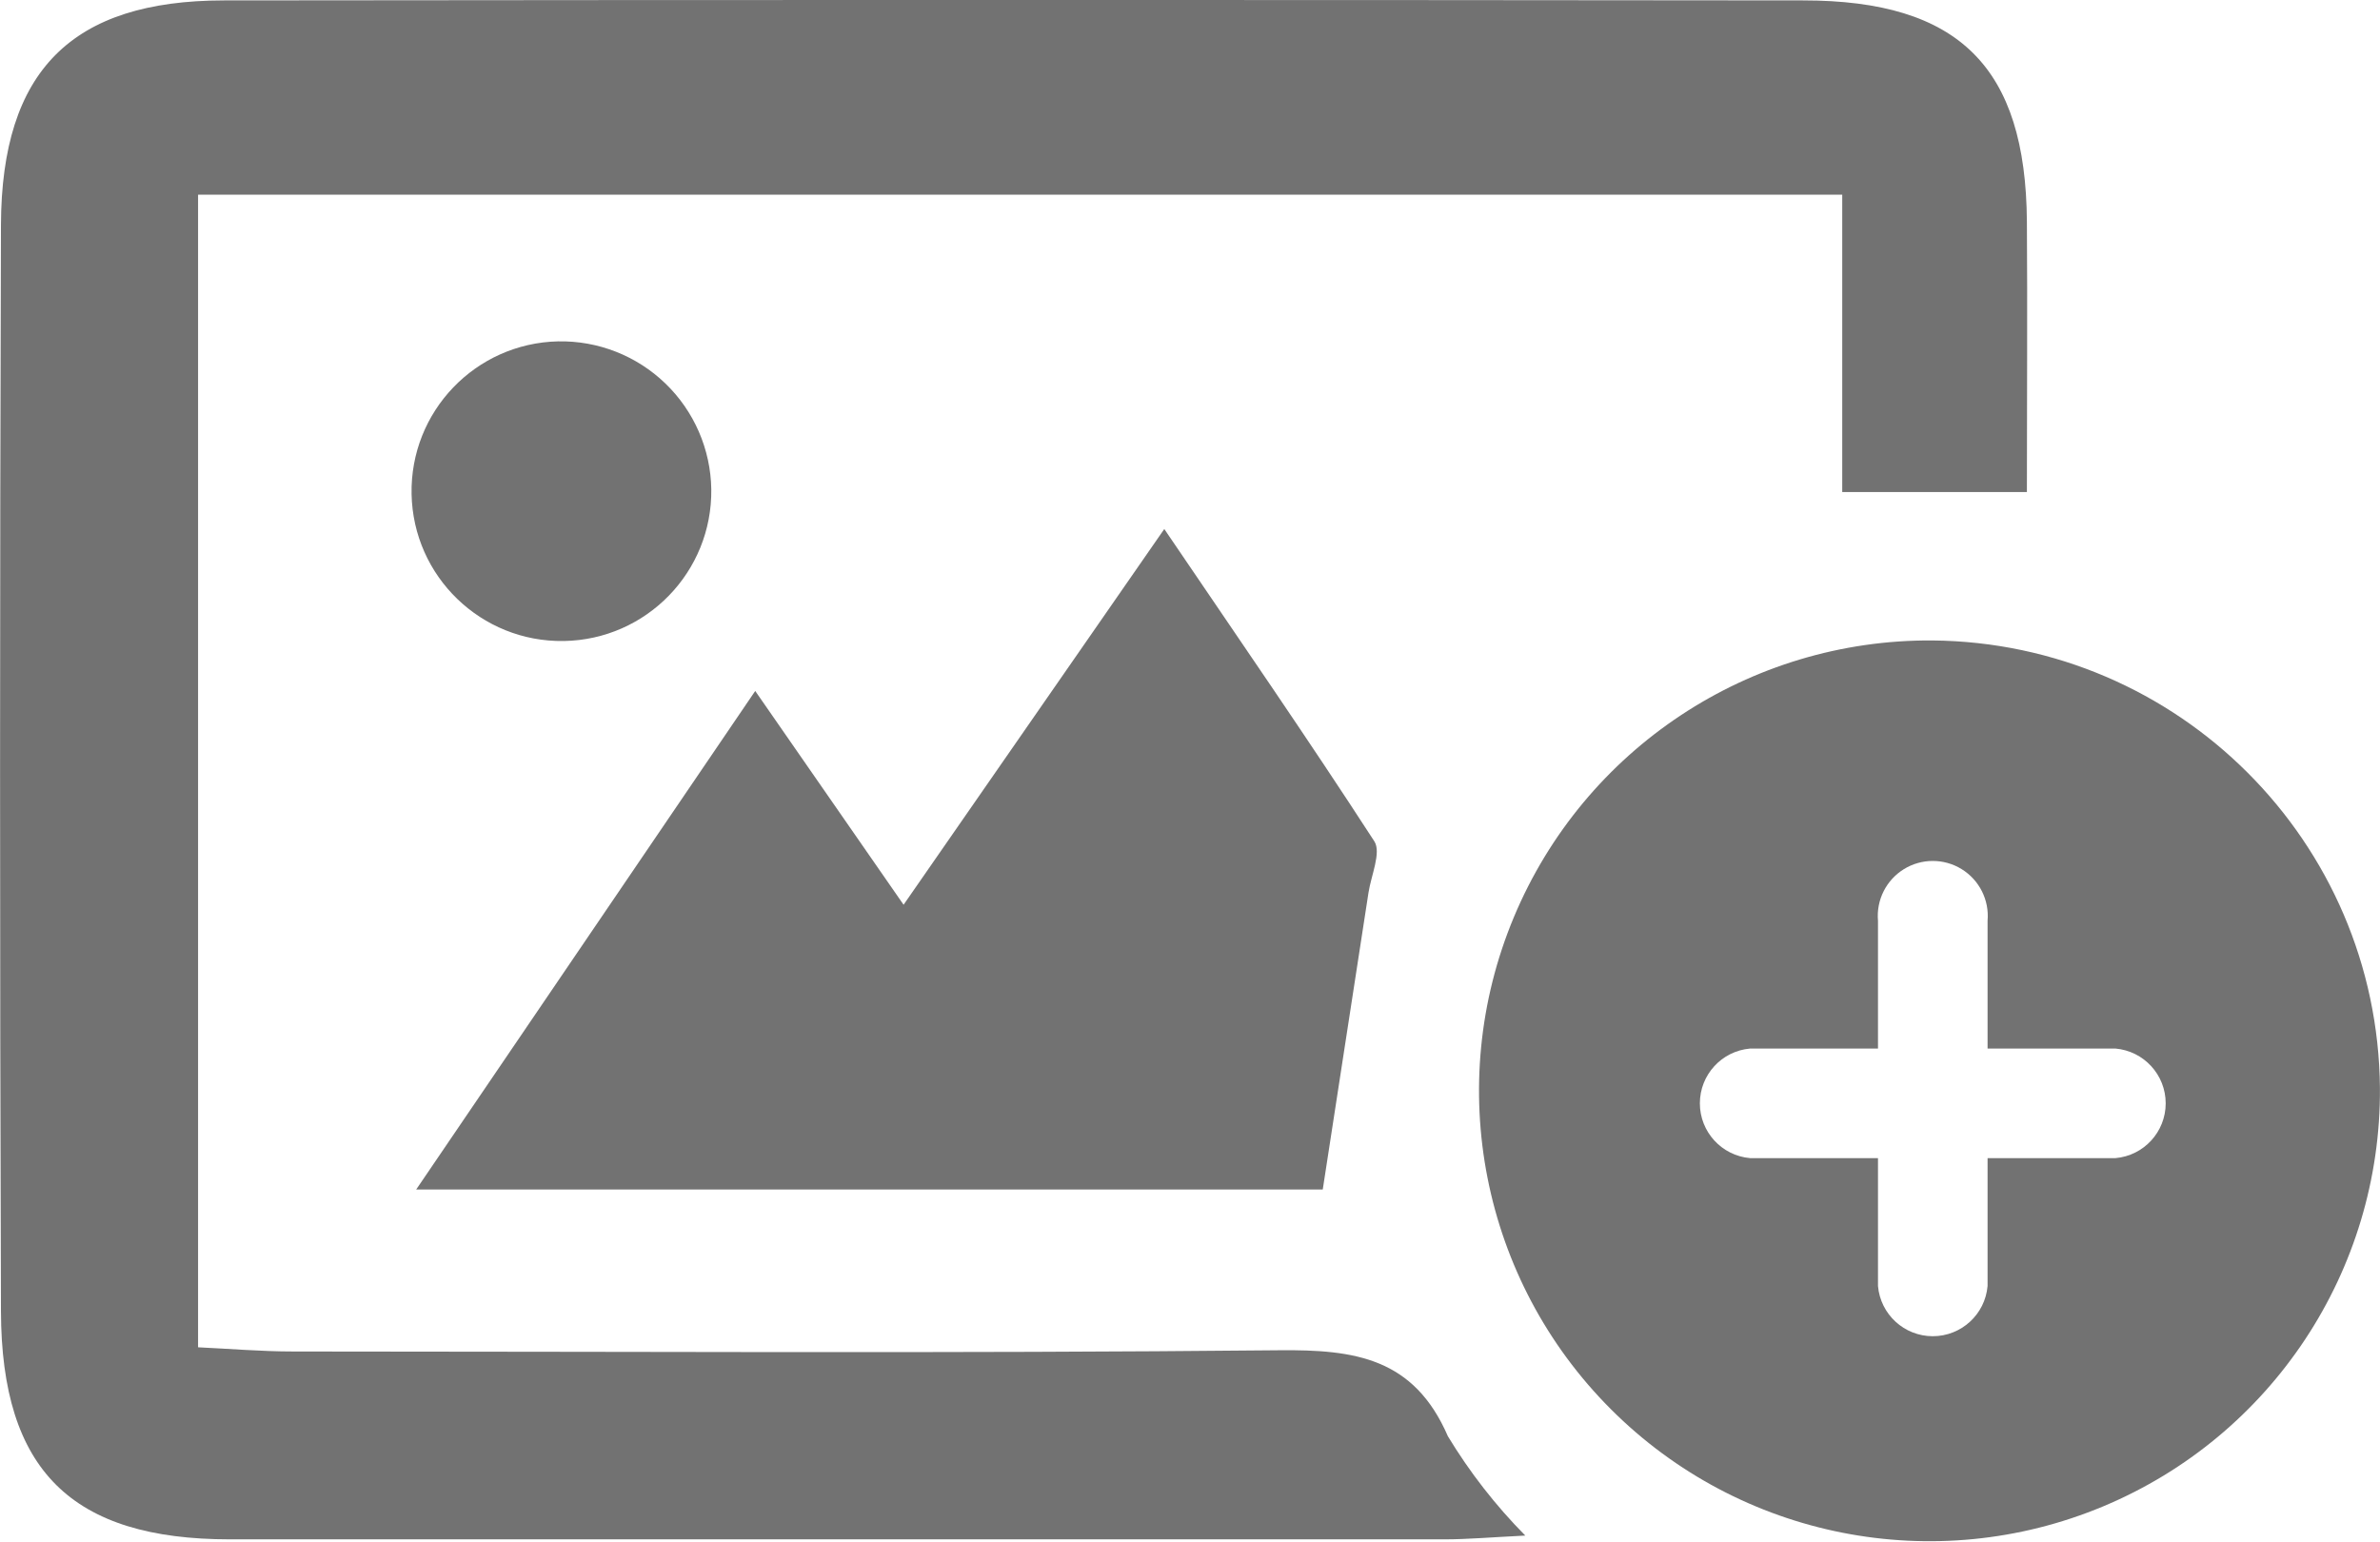
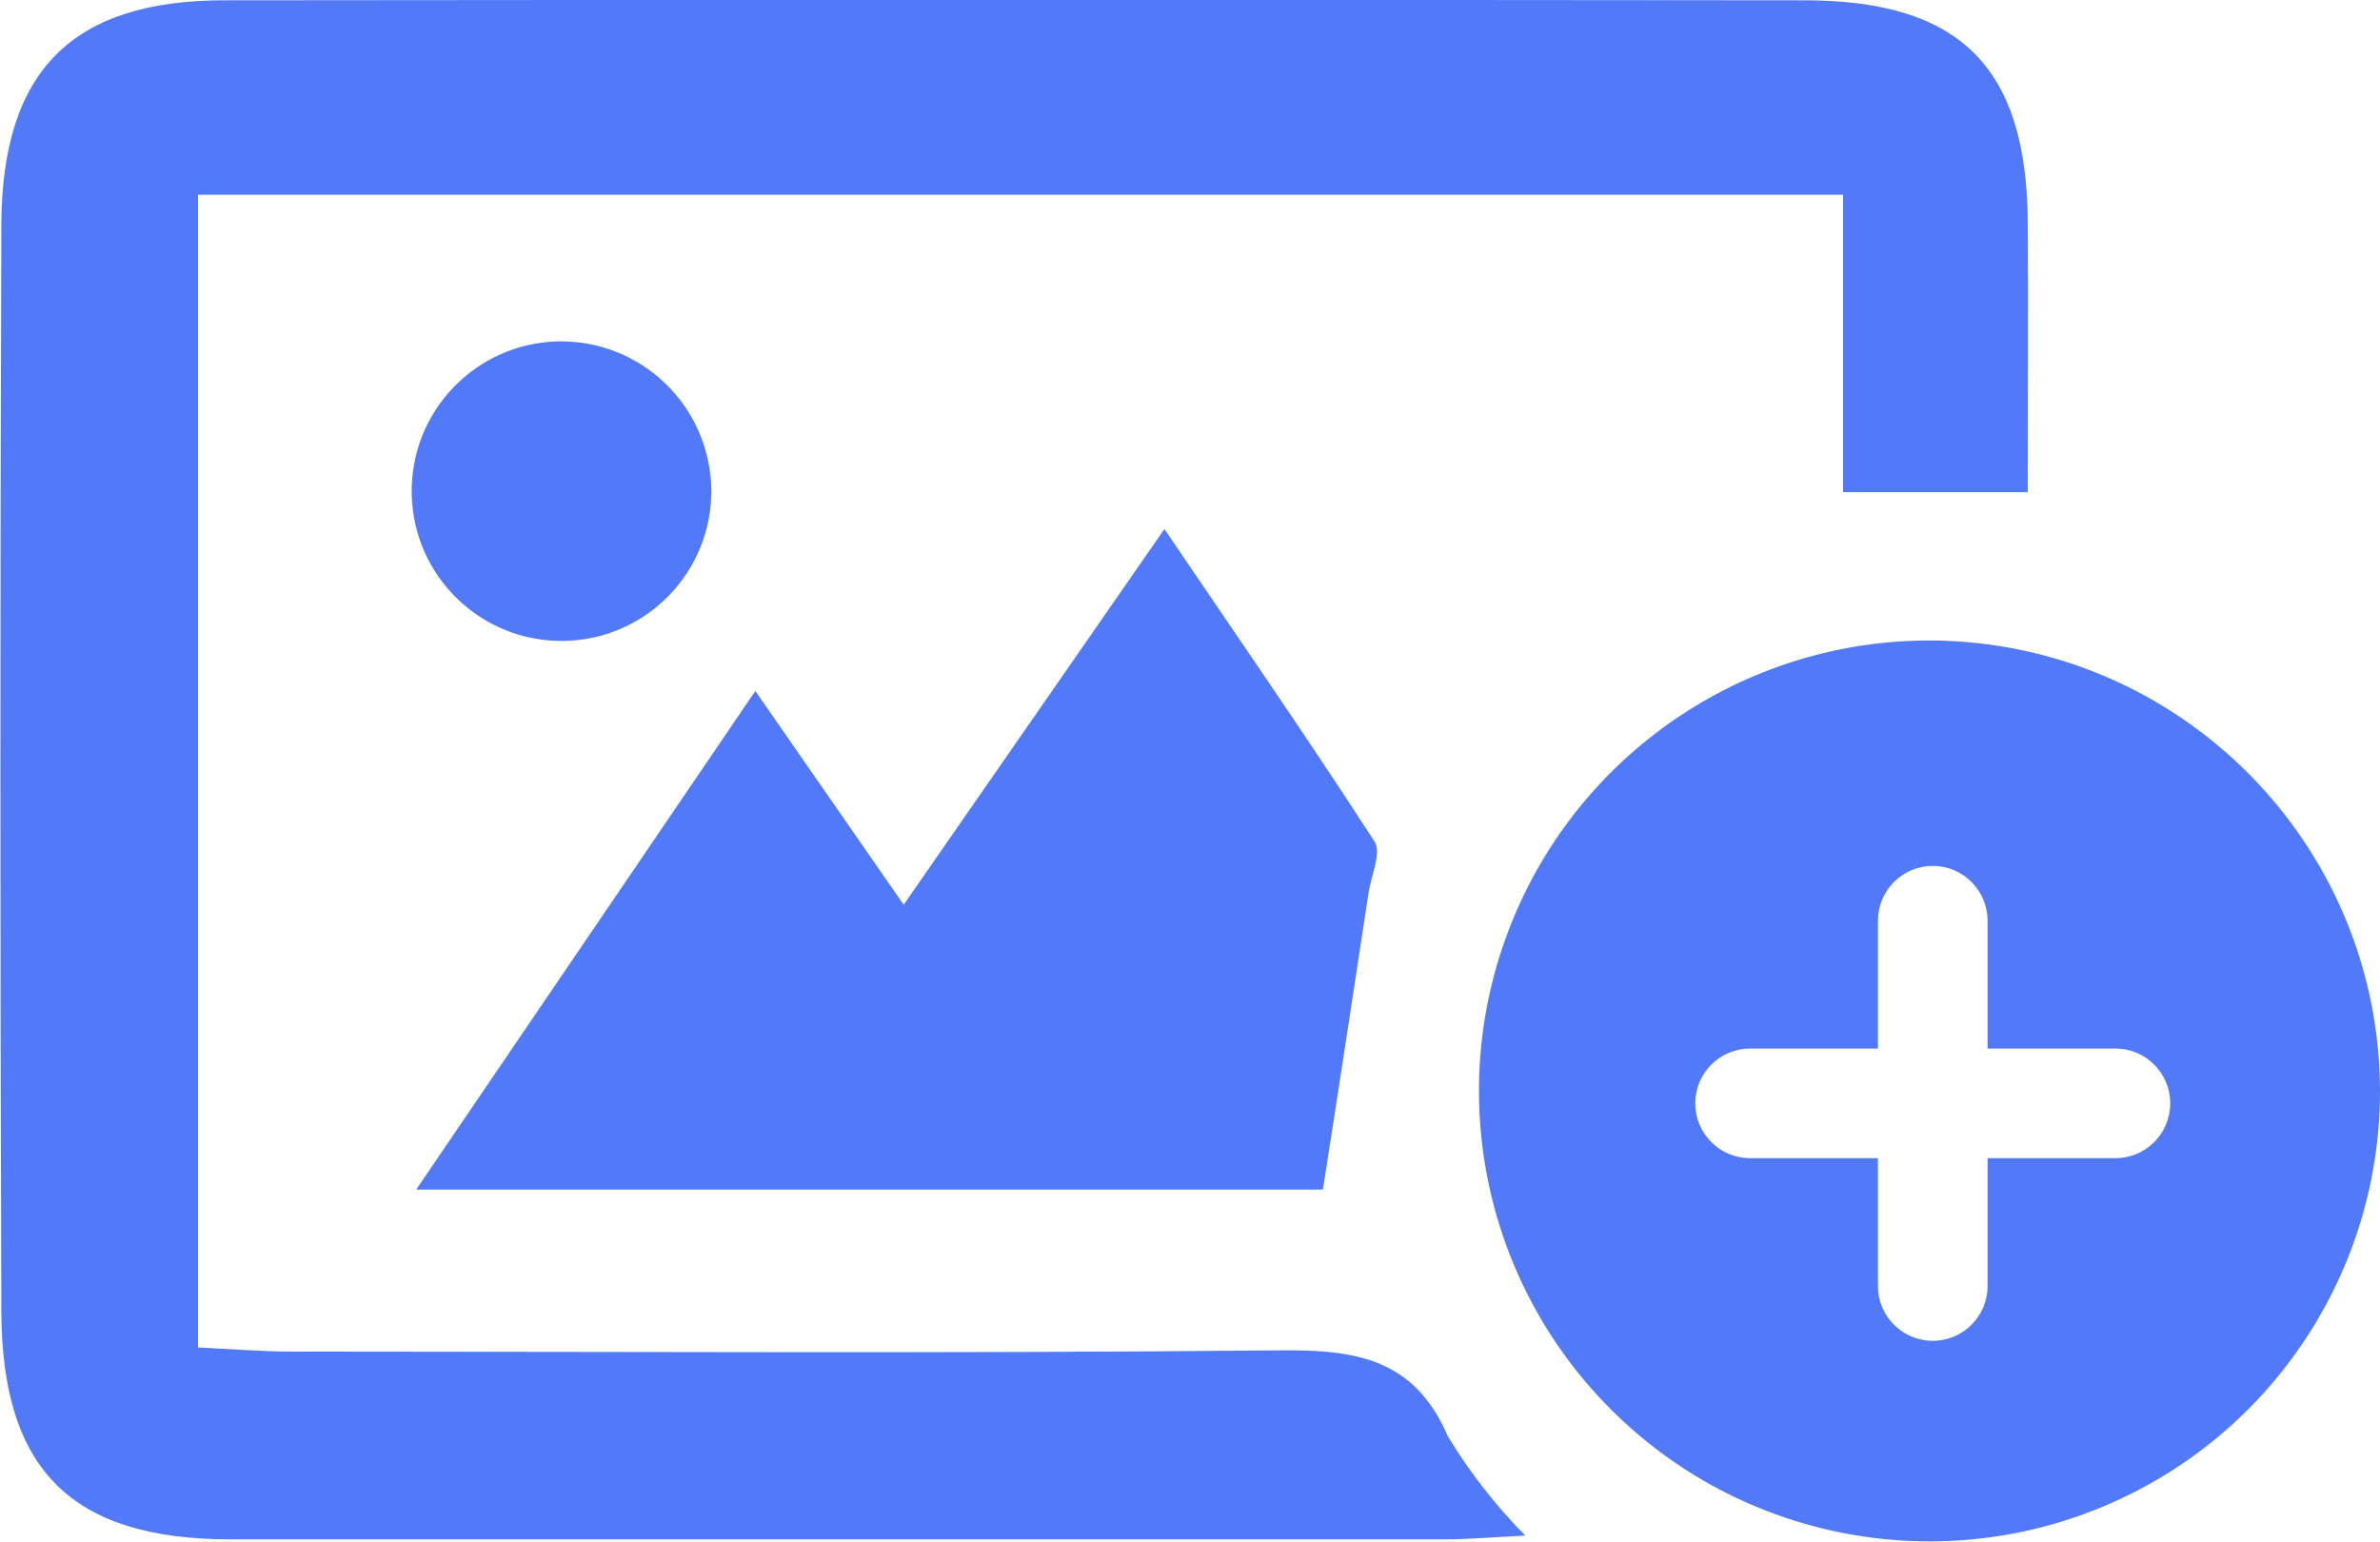
- <svg xmlns="http://www.w3.org/2000/svg" width="34.618" height="22.421" viewBox="0 0 34.618 22.421">
-   <g id="Group_25" data-name="Group 25" transform="translate(-428 -985)">
-     <path id="Path_15" data-name="Path 15" d="M787.37,499.925c-.506.025-.842.055-1.178.055q-8.831,0-17.663,0c-2.3,0-3.324-1-3.331-3.317q-.026-7.9,0-15.806c.008-2.246,1.031-3.262,3.24-3.265q11.488-.013,22.975,0c2.268,0,3.237.973,3.253,3.219.009,1.28,0,2.561,0,3.933h-2.686v-4.326H768.065v16.768c.455.021.919.061,1.383.061,4.781,0,9.562.03,14.343-.018,1.1-.011,1.959.111,2.453,1.251A7.794,7.794,0,0,0,787.37,499.925Z" transform="translate(-337.184 507.414)" fill="#727272" />
-     <path id="Path_16" data-name="Path 16" d="M792.9,508.91l2.158,3.11,3.792-5.466c1.077,1.588,2.09,3.053,3.057,4.546.1.162-.048.493-.087.745-.212,1.385-.426,2.77-.665,4.317H787.969Z" transform="translate(-353.915 486.142)" fill="#727272" />
-     <path id="Path_17" data-name="Path 17" d="M792.08,498.426a2.18,2.18,0,1,1-2.229-2.152A2.186,2.186,0,0,1,792.08,498.426Z" transform="translate(-353.734 493.692)" fill="#727272" />
-     <path id="Path_18" data-name="Path 18" d="M852.638,512.653a6.552,6.552,0,1,0,6.511,6.511A6.57,6.57,0,0,0,852.638,512.653Zm2.664,7.531h-1.86v1.86a.8.8,0,0,1-1.594,0v-1.86h-1.86a.8.8,0,0,1,0-1.594h1.86v-1.86a.8.8,0,1,1,1.594,0v1.86h1.86a.8.8,0,0,1,0,1.594Z" transform="translate(-396.532 481.664)" fill="#727272" />
+ <svg xmlns="http://www.w3.org/2000/svg" width="24.703" height="16" viewBox="0 0 24.703 16">
+   <g id="Group_24" data-name="Group 24" transform="translate(-765.184 -477.586)">
+     <path id="Path_1" data-name="Path 1" d="M781.016,493.527c-.361.018-.6.039-.841.039q-6.3,0-12.6,0c-1.642,0-2.372-.715-2.377-2.367q-.019-5.64,0-11.28c.006-1.6.736-2.328,2.312-2.33q8.2-.009,16.4,0c1.619,0,2.31.694,2.321,2.3.006.914,0,1.827,0,2.806h-1.917v-3.087H767.24v11.966c.325.015.656.043.987.043,3.412,0,6.824.021,10.235-.013.784-.008,1.4.079,1.75.892A5.563,5.563,0,0,0,781.016,493.527Z" fill="#5179f8" />
+     <path id="Path_2" data-name="Path 2" d="M791.489,508.235l1.54,2.219,2.706-3.9c.769,1.133,1.491,2.178,2.181,3.244.075.115-.035.352-.062.532-.151.988-.3,1.977-.474,3.081h-9.411Z" transform="translate(-18.465 -23.476)" fill="#5179f8" />
+     <path id="Path_3" data-name="Path 3" d="M790.831,497.81a1.555,1.555,0,1,1-1.59-1.536A1.56,1.56,0,0,1,790.831,497.81Z" transform="translate(-18.264 -15.144)" fill="#5179f8" />
+     <path id="Path_4" data-name="Path 4" d="M850.738,512.653a4.676,4.676,0,1,0,4.646,4.646A4.688,4.688,0,0,0,850.738,512.653Zm1.9,5.374h-1.327v1.327a.569.569,0,0,1-1.138,0v-1.327h-1.327a.569.569,0,0,1,0-1.138h1.327v-1.327a.569.569,0,1,1,1.138,0v1.327h1.327a.569.569,0,0,1,0,1.138Z" transform="translate(-65.497 -28.418)" fill="#5179f8" />
  </g>
</svg>
